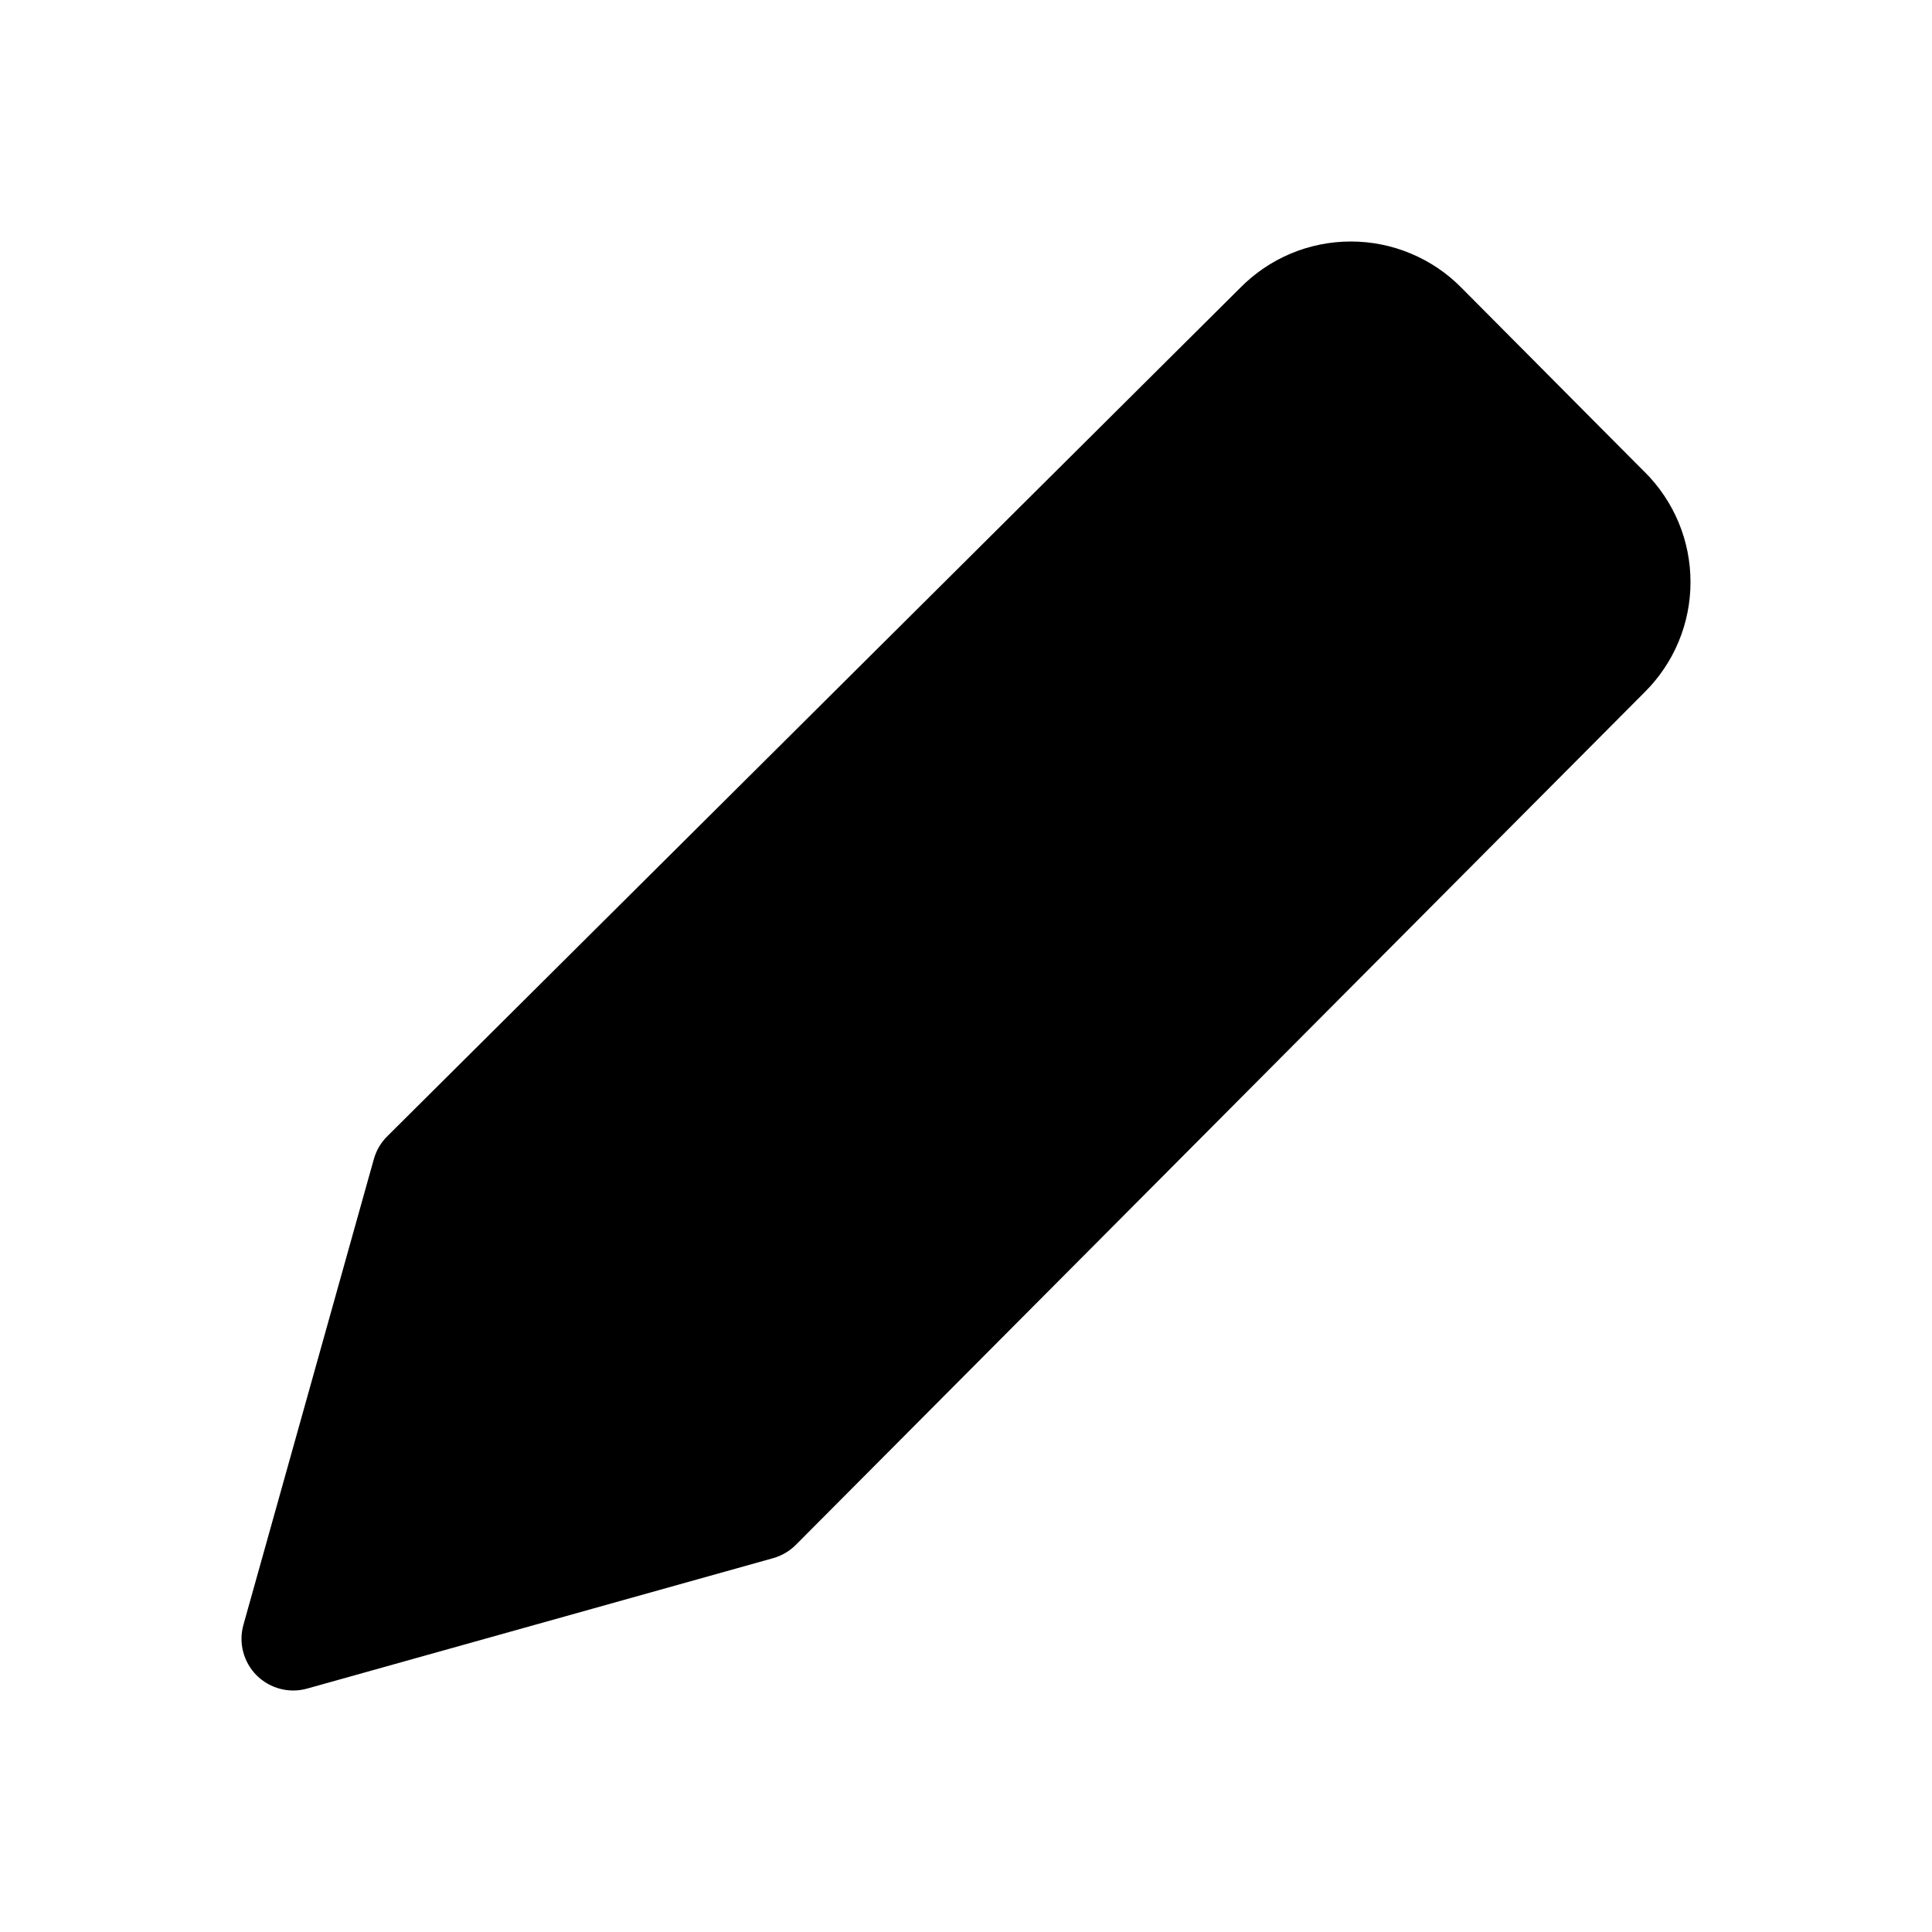
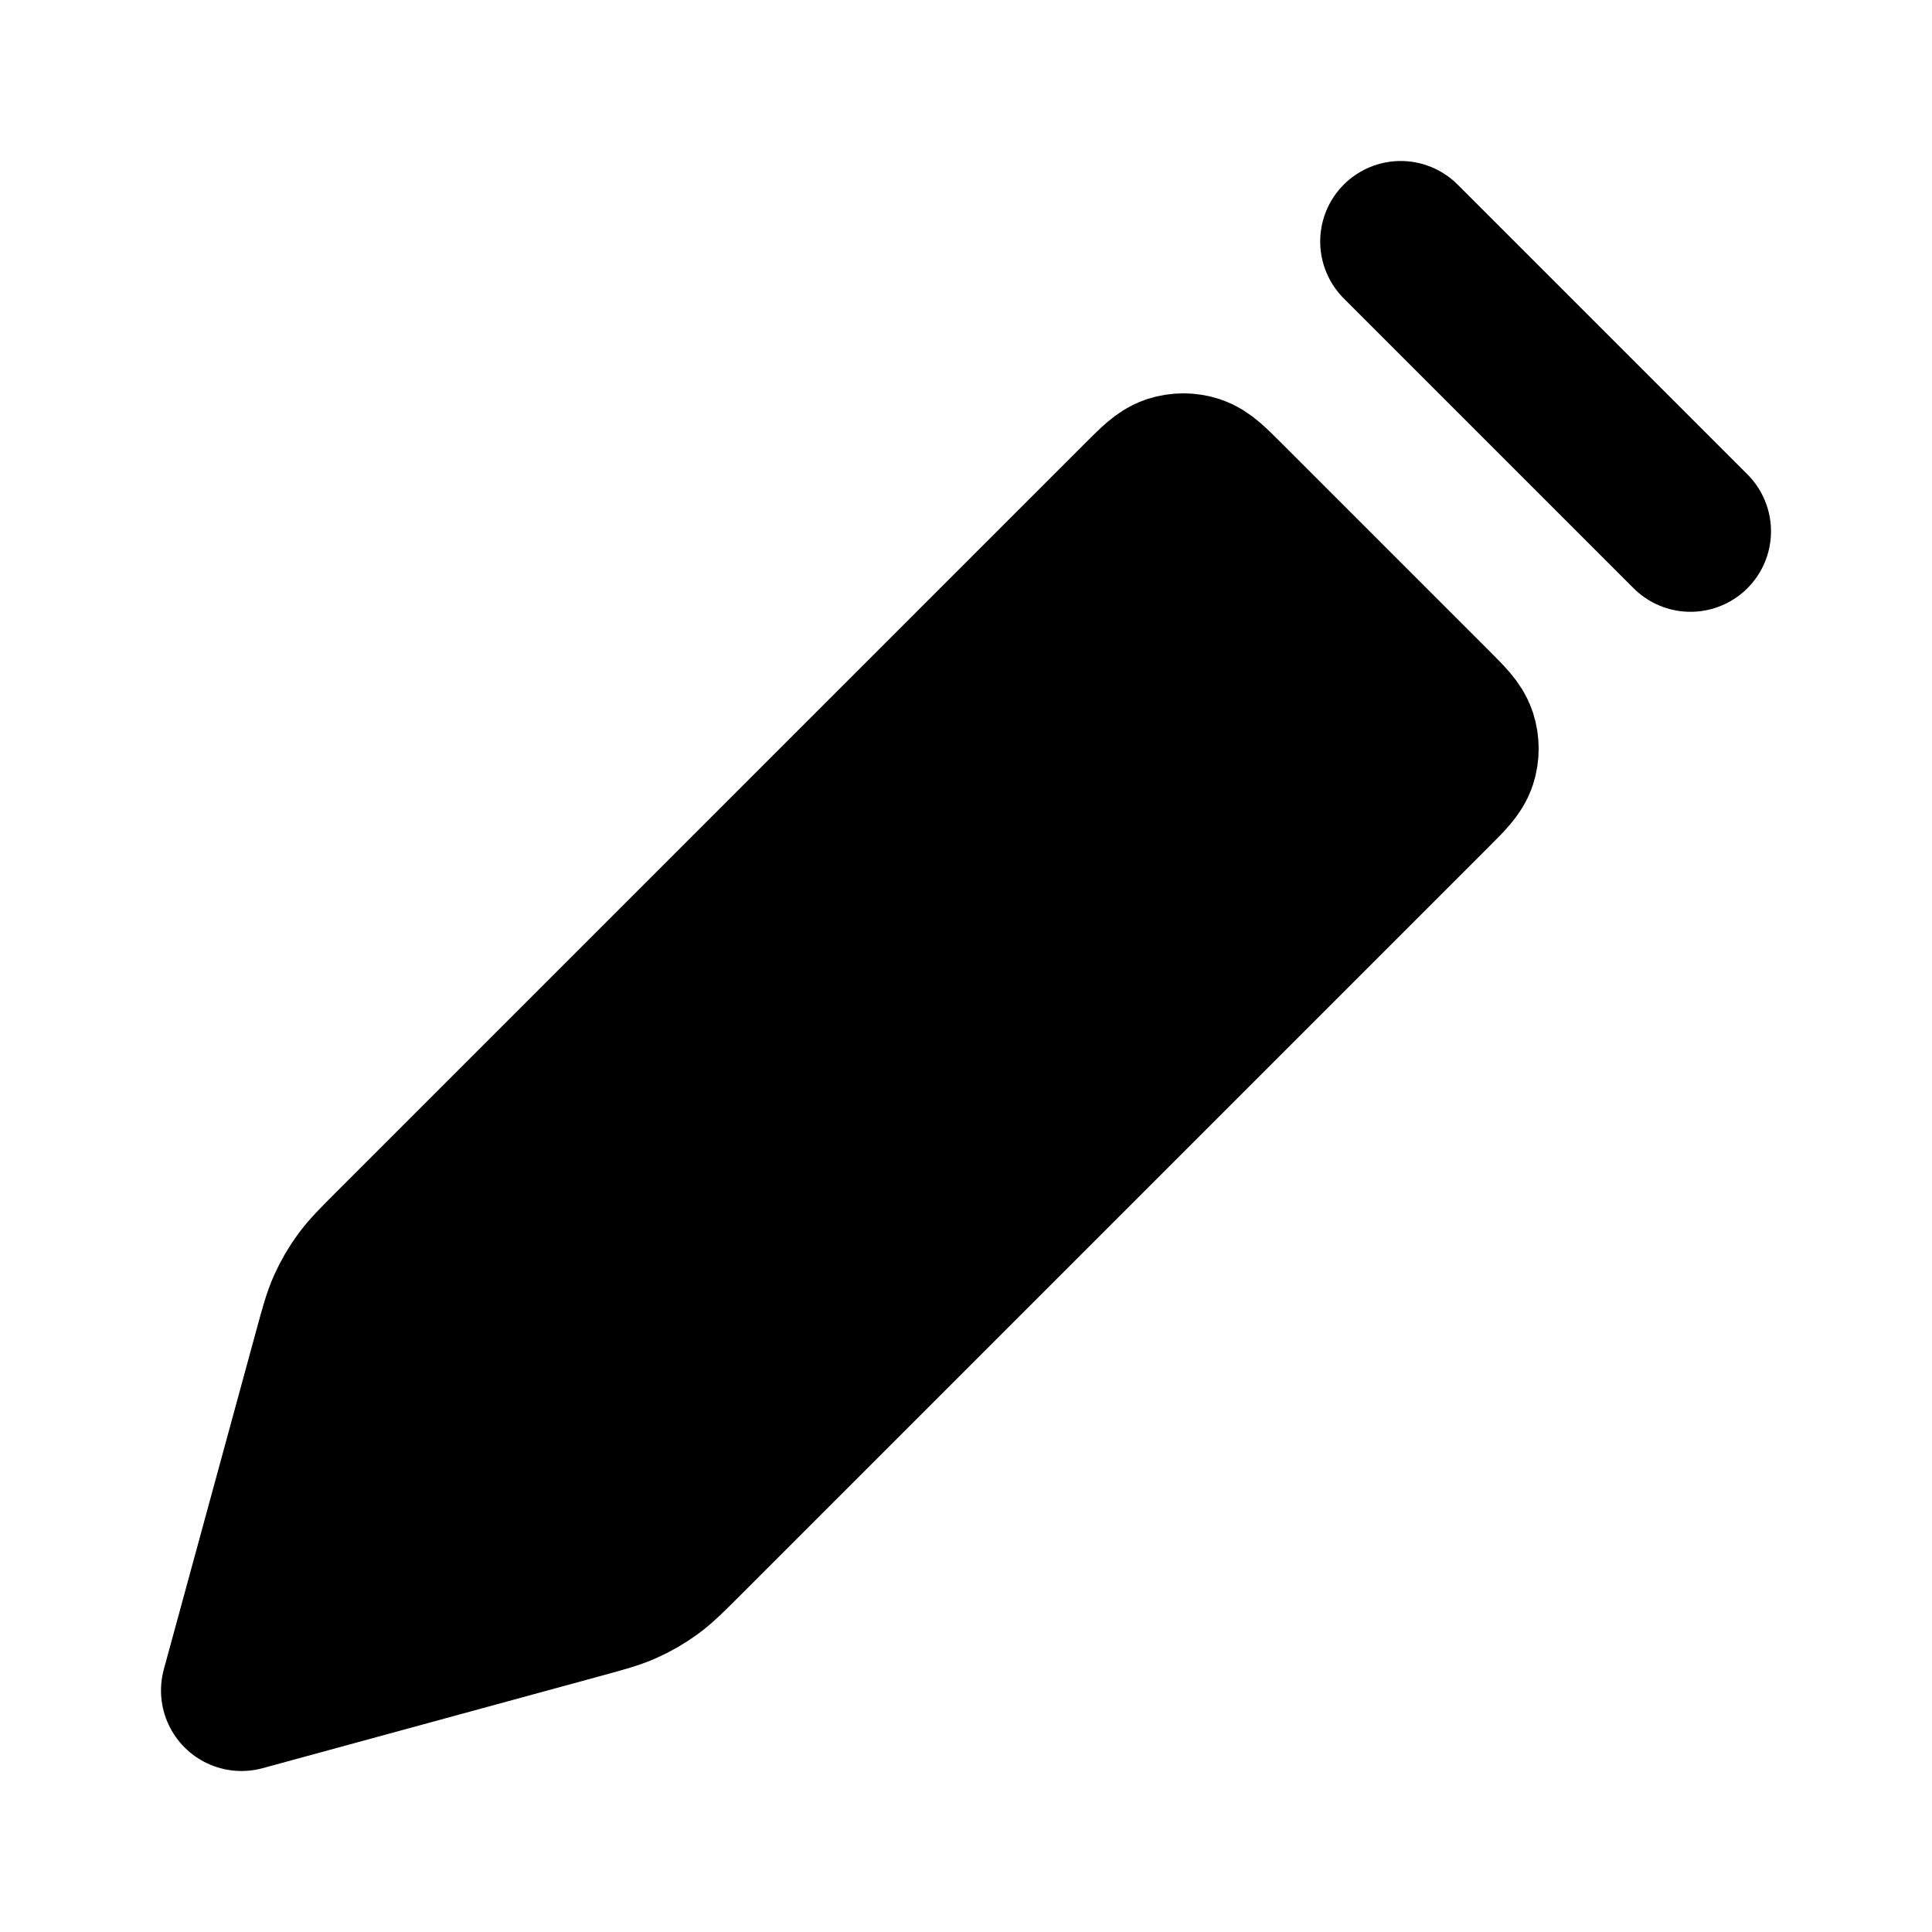
<svg xmlns="http://www.w3.org/2000/svg" width="24" height="24" viewBox="0 0 24 24" fill="none">
-   <path d="M16.781 3C16.524 3 16.269 3.051 16.032 3.151C15.797 3.25 15.584 3.395 15.405 3.577L4.81 14.116C4.731 14.194 4.674 14.292 4.644 14.399L3.024 20.184C2.961 20.407 3.024 20.647 3.188 20.812C3.353 20.976 3.593 21.039 3.816 20.976L9.604 19.356C9.711 19.326 9.808 19.269 9.886 19.191L20.429 8.6L20.431 8.598C20.611 8.419 20.754 8.207 20.852 7.972C20.95 7.737 21 7.485 21 7.231C21 6.976 20.95 6.724 20.852 6.489C20.754 6.255 20.611 6.042 20.431 5.863L20.429 5.862L18.158 3.578C17.979 3.395 17.765 3.25 17.529 3.151C17.292 3.051 17.038 3 16.781 3Z" fill="currentColor" />
+   <path d="M7.212 19.851C7.487 19.776 7.624 19.739 7.752 19.681C7.866 19.63 7.974 19.567 8.075 19.494C8.189 19.411 8.289 19.311 8.491 19.109L17.791 9.809C17.969 9.631 18.058 9.542 18.092 9.439C18.121 9.349 18.121 9.251 18.092 9.161C18.058 9.058 17.969 8.969 17.791 8.791L15.209 6.209C15.031 6.031 14.942 5.942 14.839 5.908C14.749 5.879 14.651 5.879 14.561 5.908C14.458 5.942 14.369 6.031 14.191 6.209L4.891 15.509C4.689 15.711 4.589 15.811 4.506 15.925C4.433 16.026 4.37 16.134 4.319 16.247C4.261 16.376 4.224 16.513 4.149 16.788L3 21L7.212 19.851Z" fill="currentColor" stroke="none" />
+   <path d="M17.4 3L21 6.6M3 21L4.149 16.788C4.224 16.513 4.261 16.376 4.319 16.247C4.37 16.134 4.433 16.026 4.506 15.925C4.589 15.811 4.689 15.711 4.891 15.509L14.191 6.209C14.369 6.031 14.458 5.942 14.561 5.908C14.651 5.879 14.749 5.879 14.839 5.908C14.942 5.942 15.031 6.031 15.209 6.209L17.791 8.791C17.969 8.969 18.058 9.058 18.092 9.161C18.121 9.251 18.121 9.349 18.092 9.439C18.058 9.542 17.969 9.631 17.791 9.809L8.491 19.109C8.289 19.311 8.189 19.411 8.075 19.494C7.974 19.567 7.866 19.63 7.752 19.681C7.624 19.739 7.487 19.776 7.212 19.851L3 21Z" fill="none" stroke="currentColor" stroke-width="2" stroke-linecap="round" stroke-linejoin="round" />
</svg>
